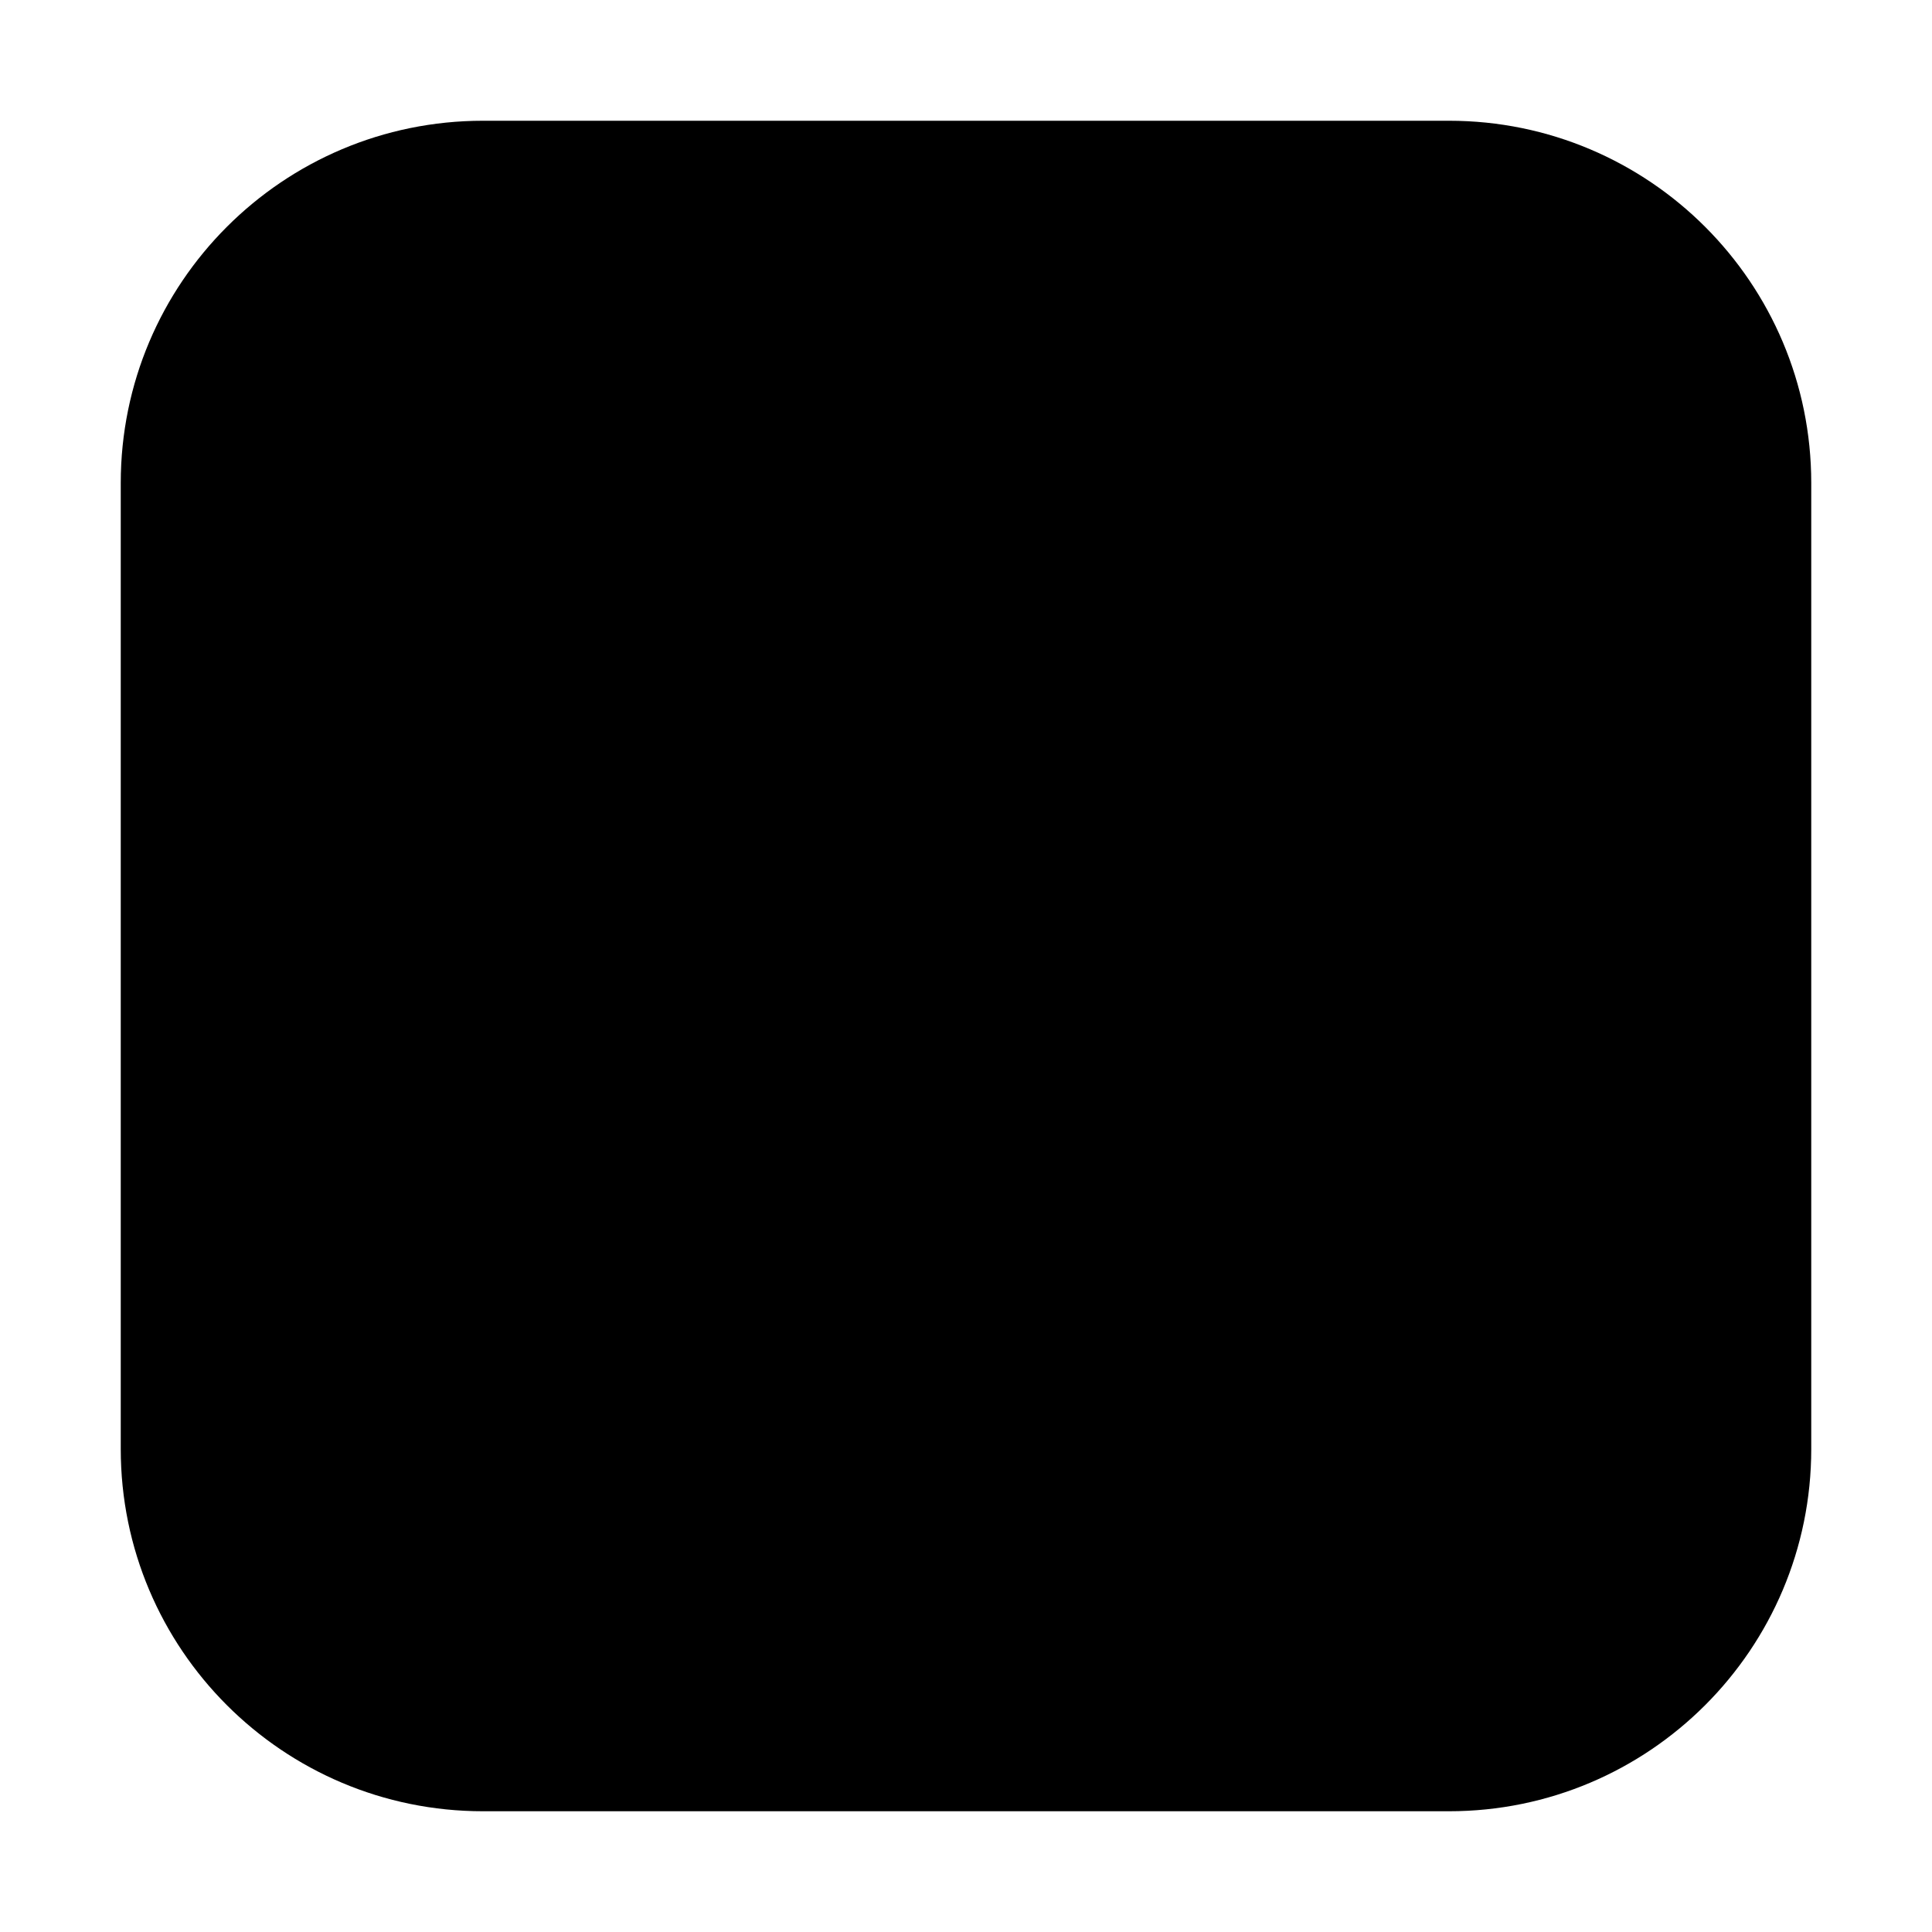
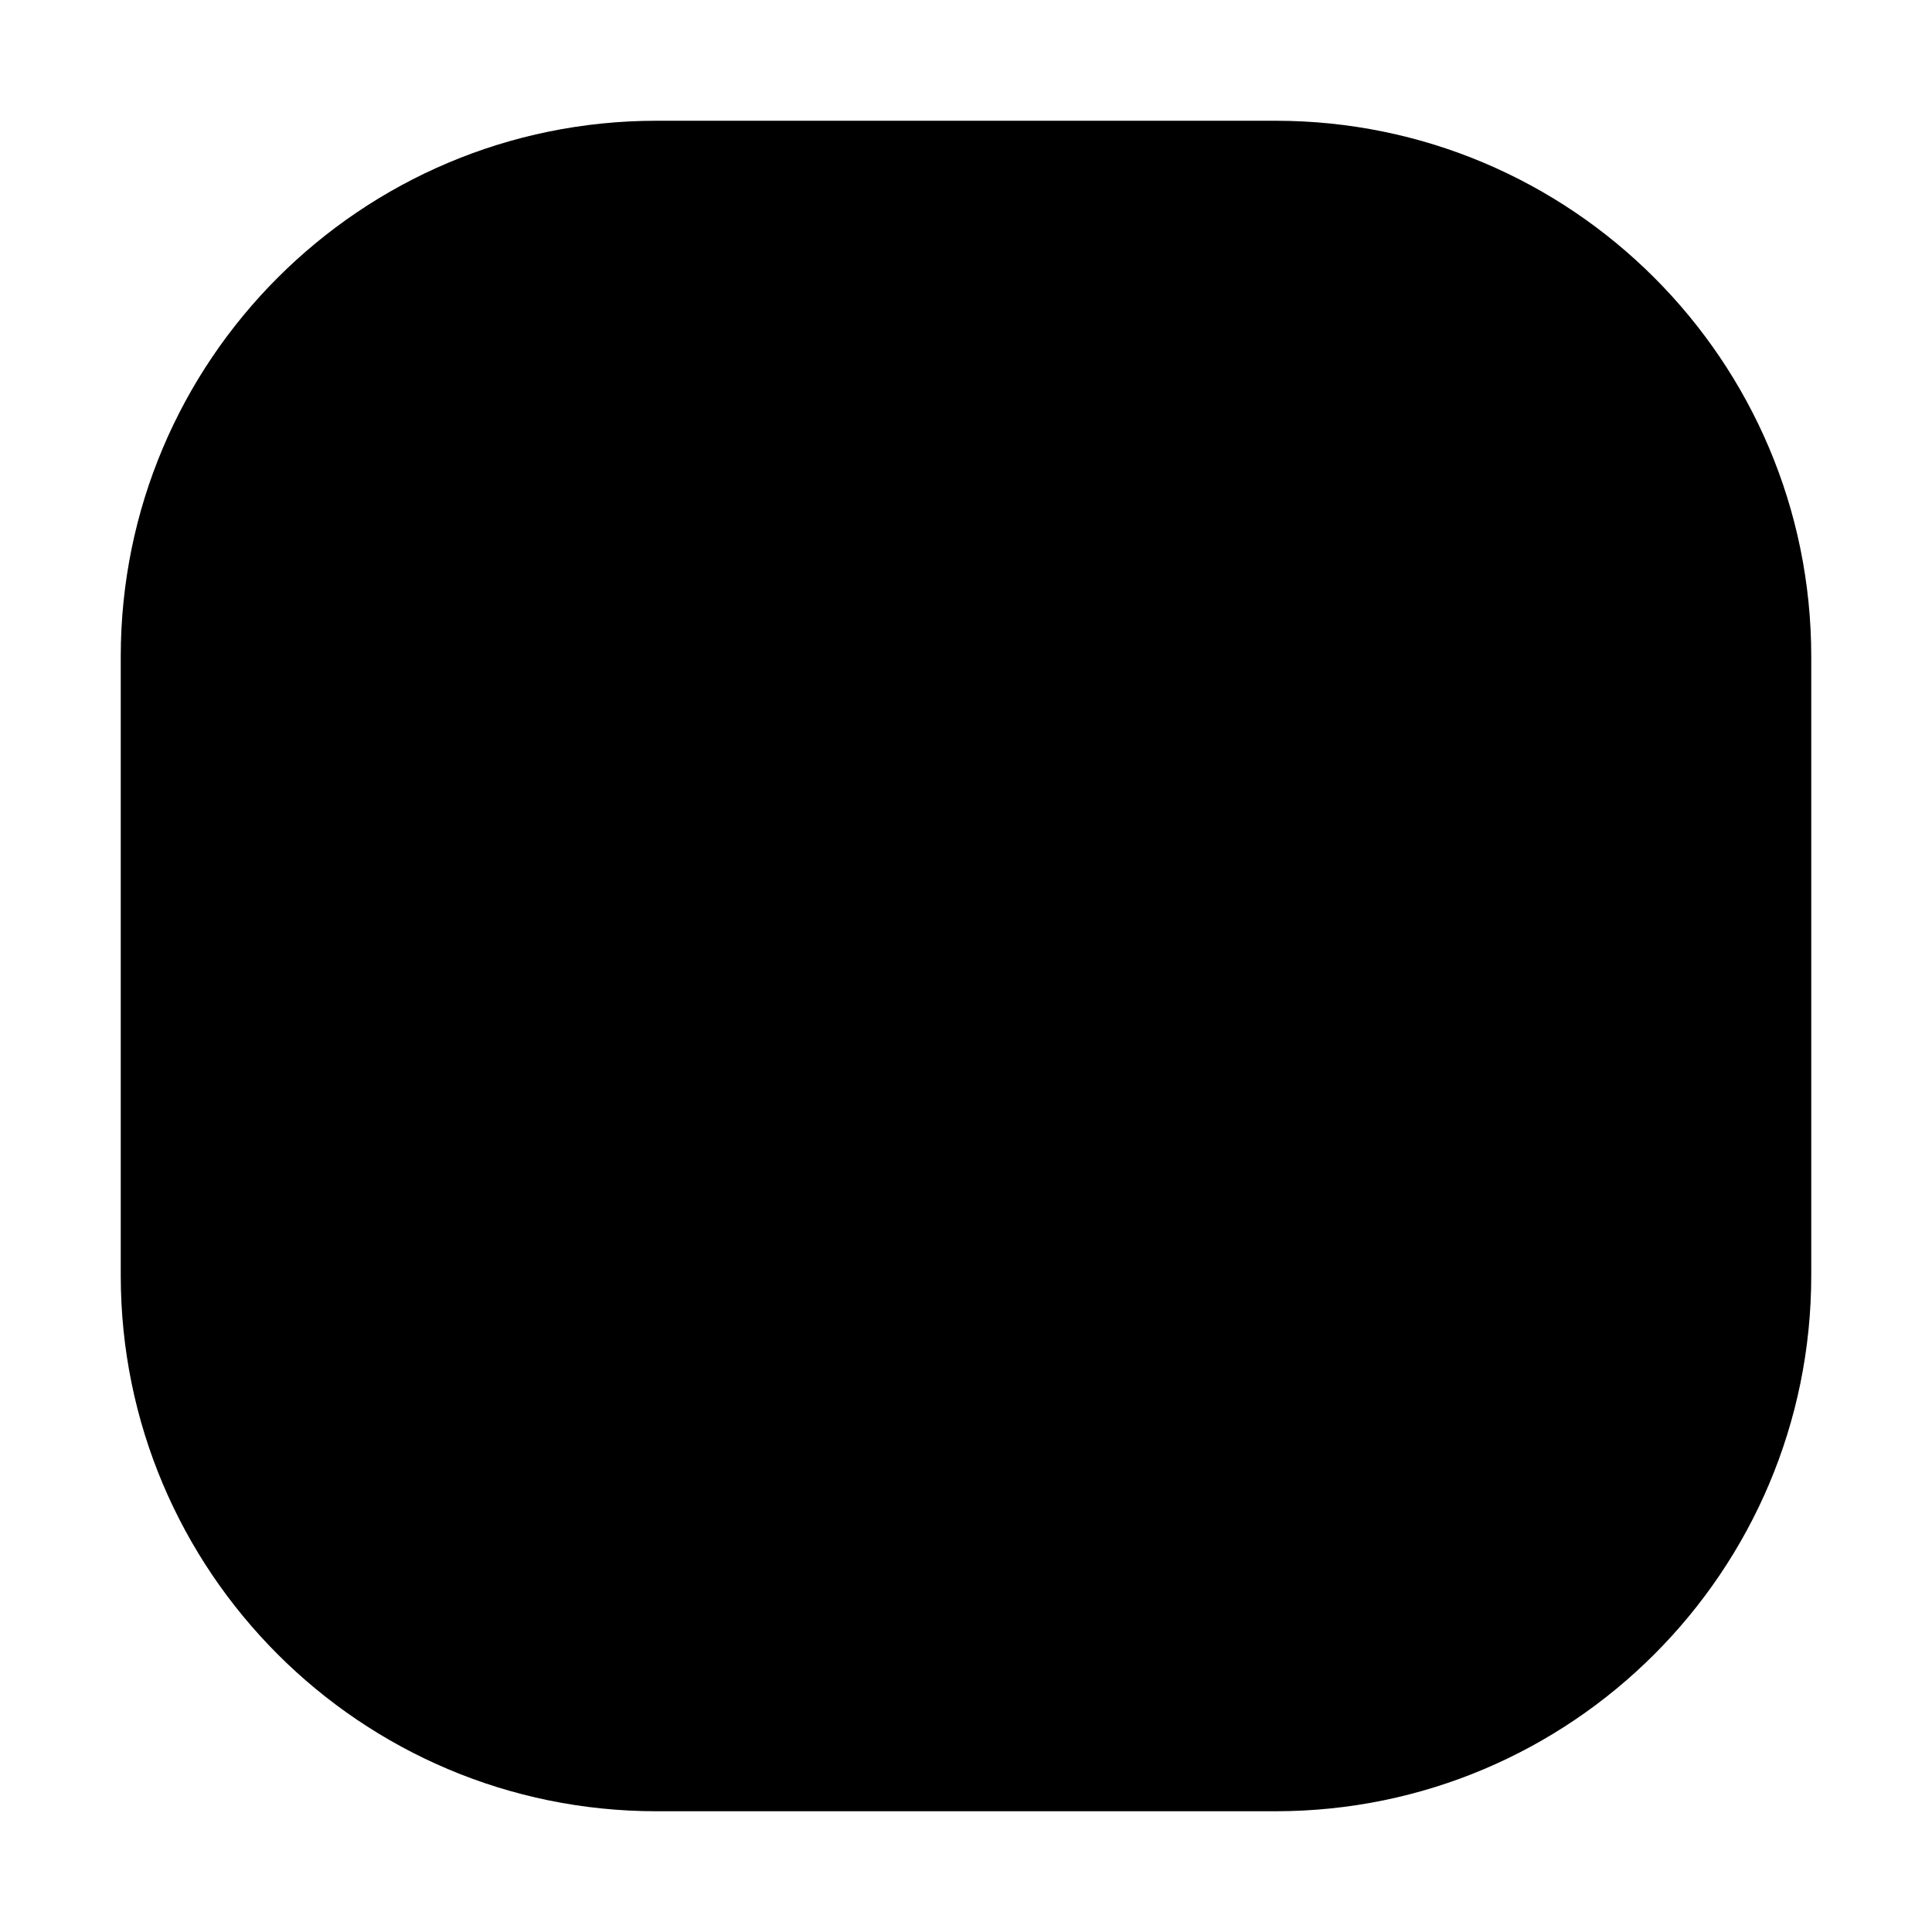
<svg xmlns="http://www.w3.org/2000/svg" viewBox="0 0 512 512" width="512" height="512">
  <defs>
    <linearGradient id="g" x1="0" y1="0" x2="1" y2="1">
-       <stop offset="0%" stop-color="oklch(0.82 0.14 55)" />
-       <stop offset="100%" stop-color="oklch(0.58 0.13 45)" />
+       <stop class="from" offset="0%" stop-color="oklch(0.63 0.17 50)" />
+       <stop class="to" offset="100%" stop-color="oklch(0.44 0.11 52)" />
    </linearGradient>
+     <style>
+       @media (prefers-color-scheme: dark) {
+         .from { stop-color: oklch(0.8 0.16 58); }
+         .to { stop-color: oklch(0.62 0.18 44); }
+       }
+     </style>
  </defs>
-   <rect x="32" y="32" width="448" height="448" rx="96" ry="96" fill="url(#g)" />
-   <rect x="32" y="32" width="448" height="448" rx="96" ry="96" fill="none" stroke="oklch(1 0 0 / 0.15)" stroke-width="6" />
+   <rect x="32" y="32" width="448" height="448" rx="142" ry="142" fill="url(#g)" />
+   <rect x="32" y="32" width="448" height="448" rx="142" ry="142" fill="none" stroke="oklch(1 0 0 / 0.15)" stroke-width="6" />
</svg>
